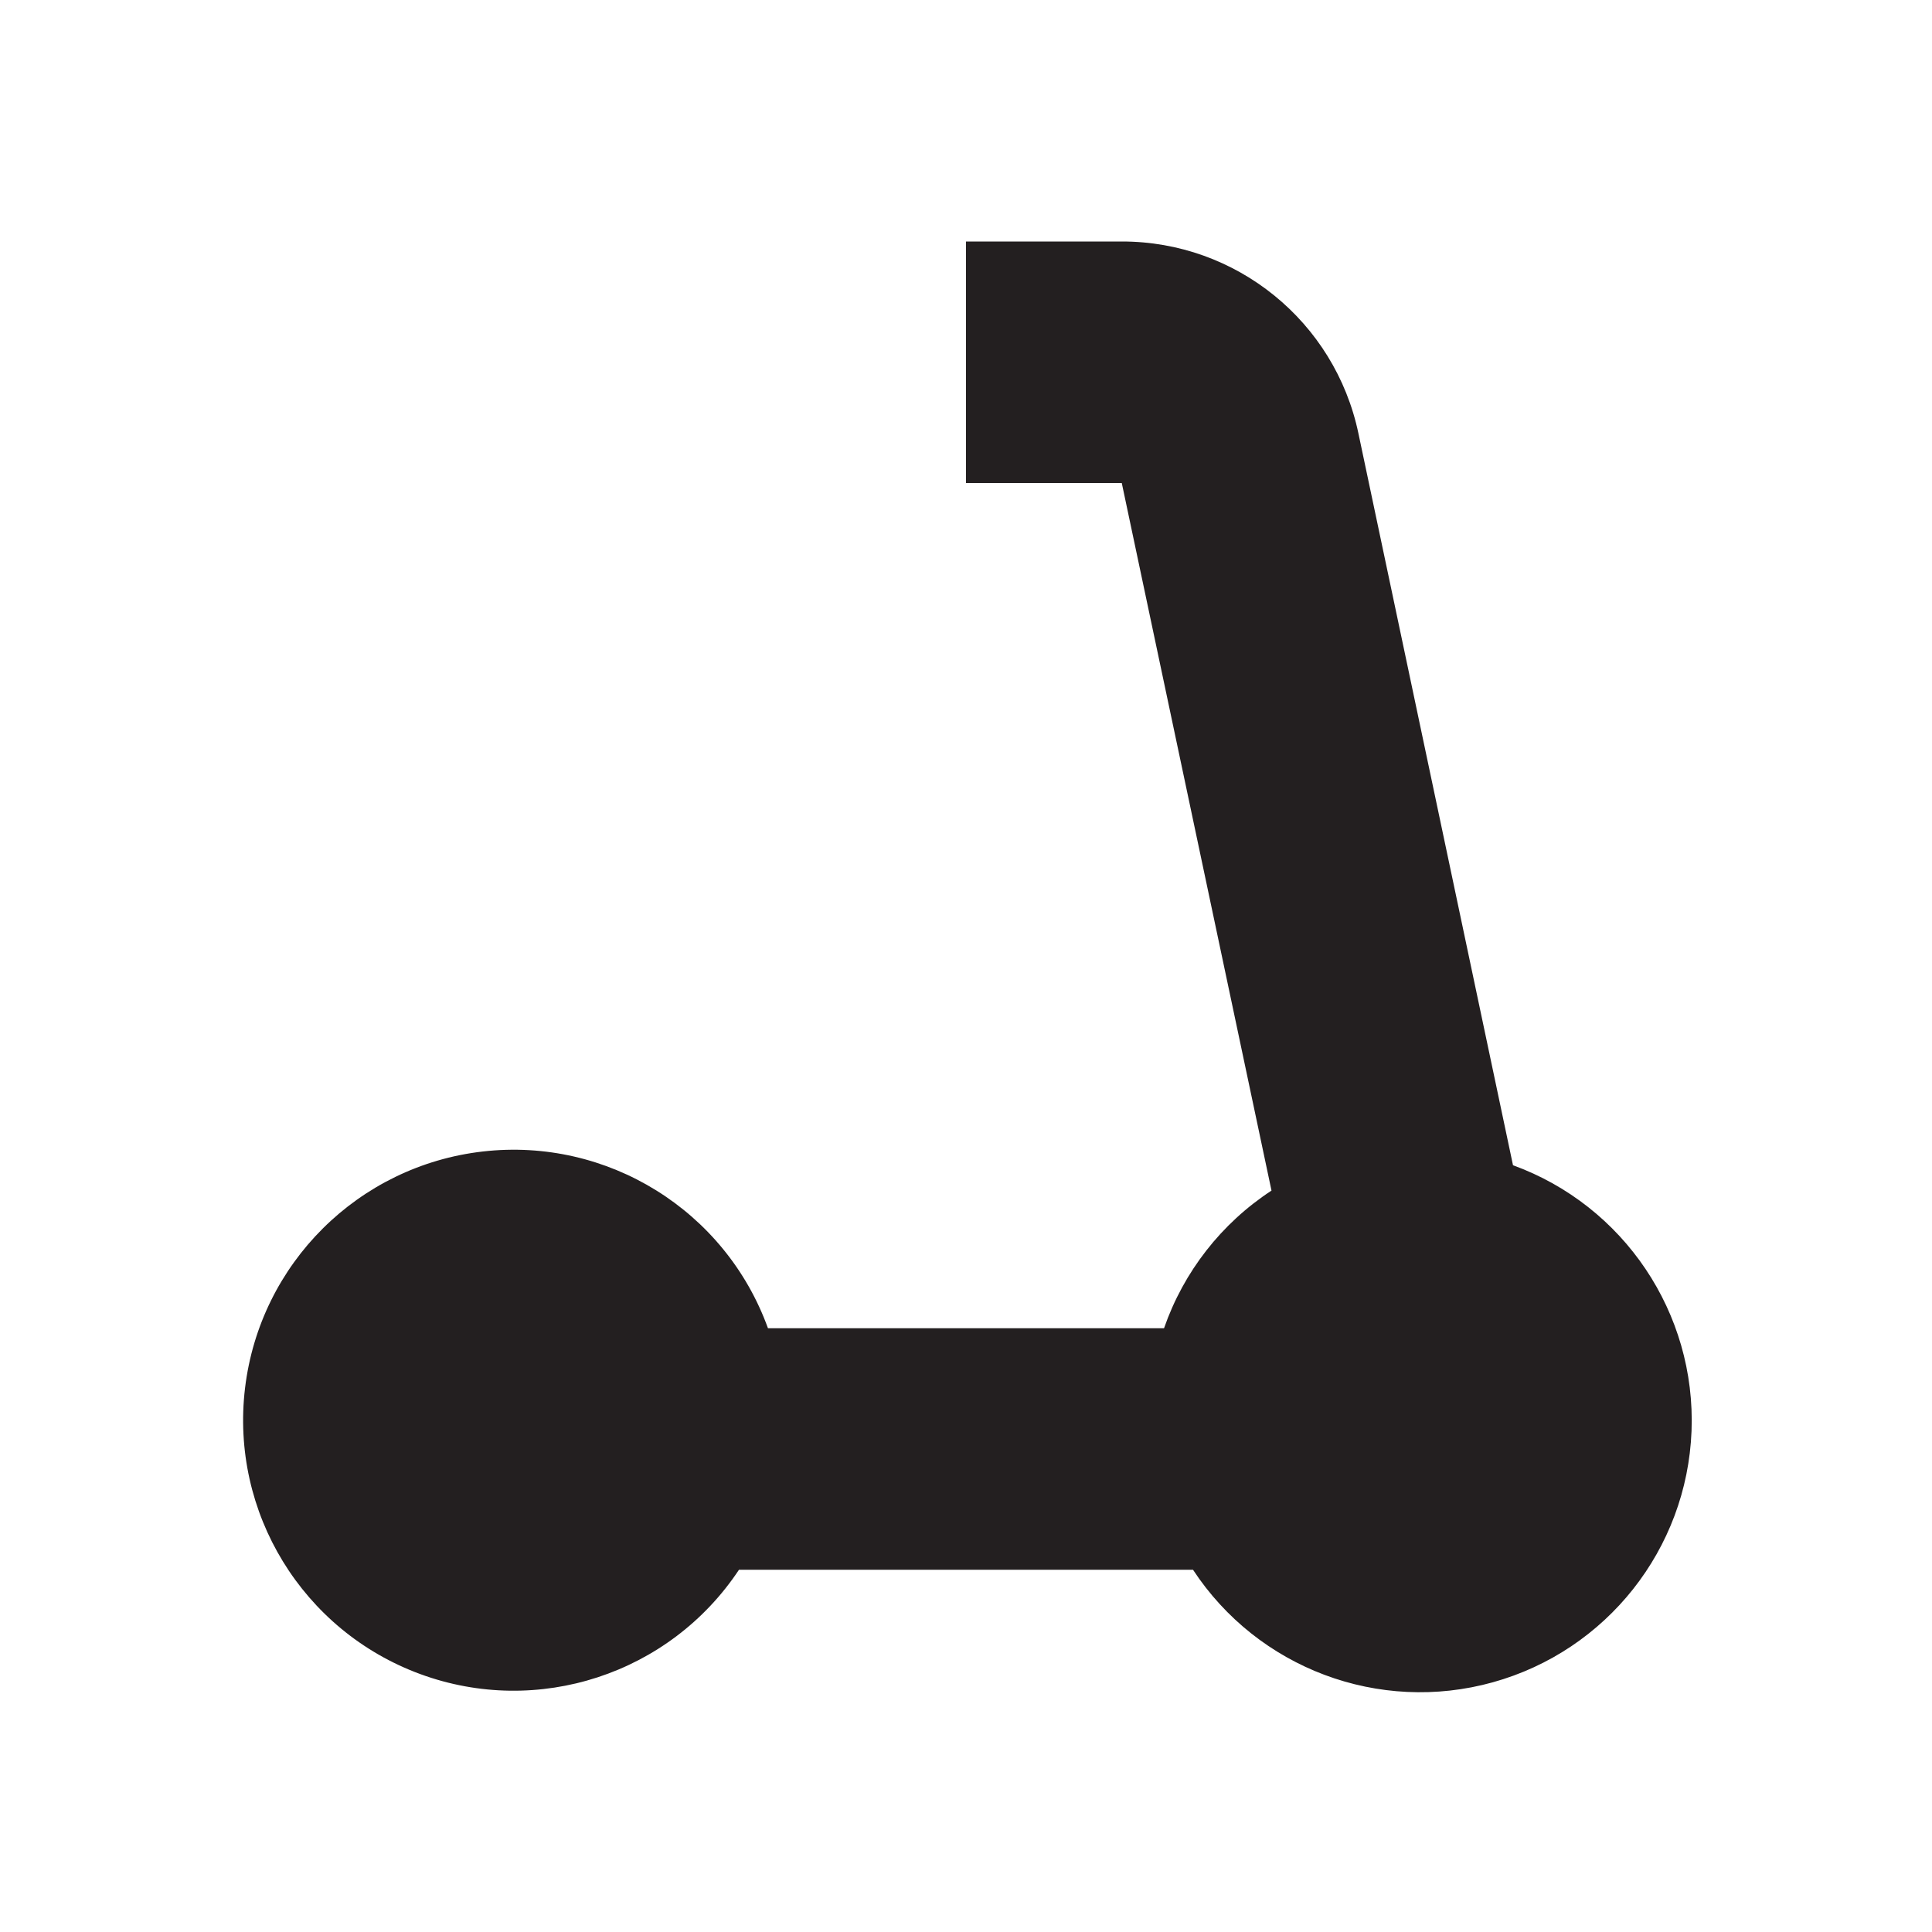
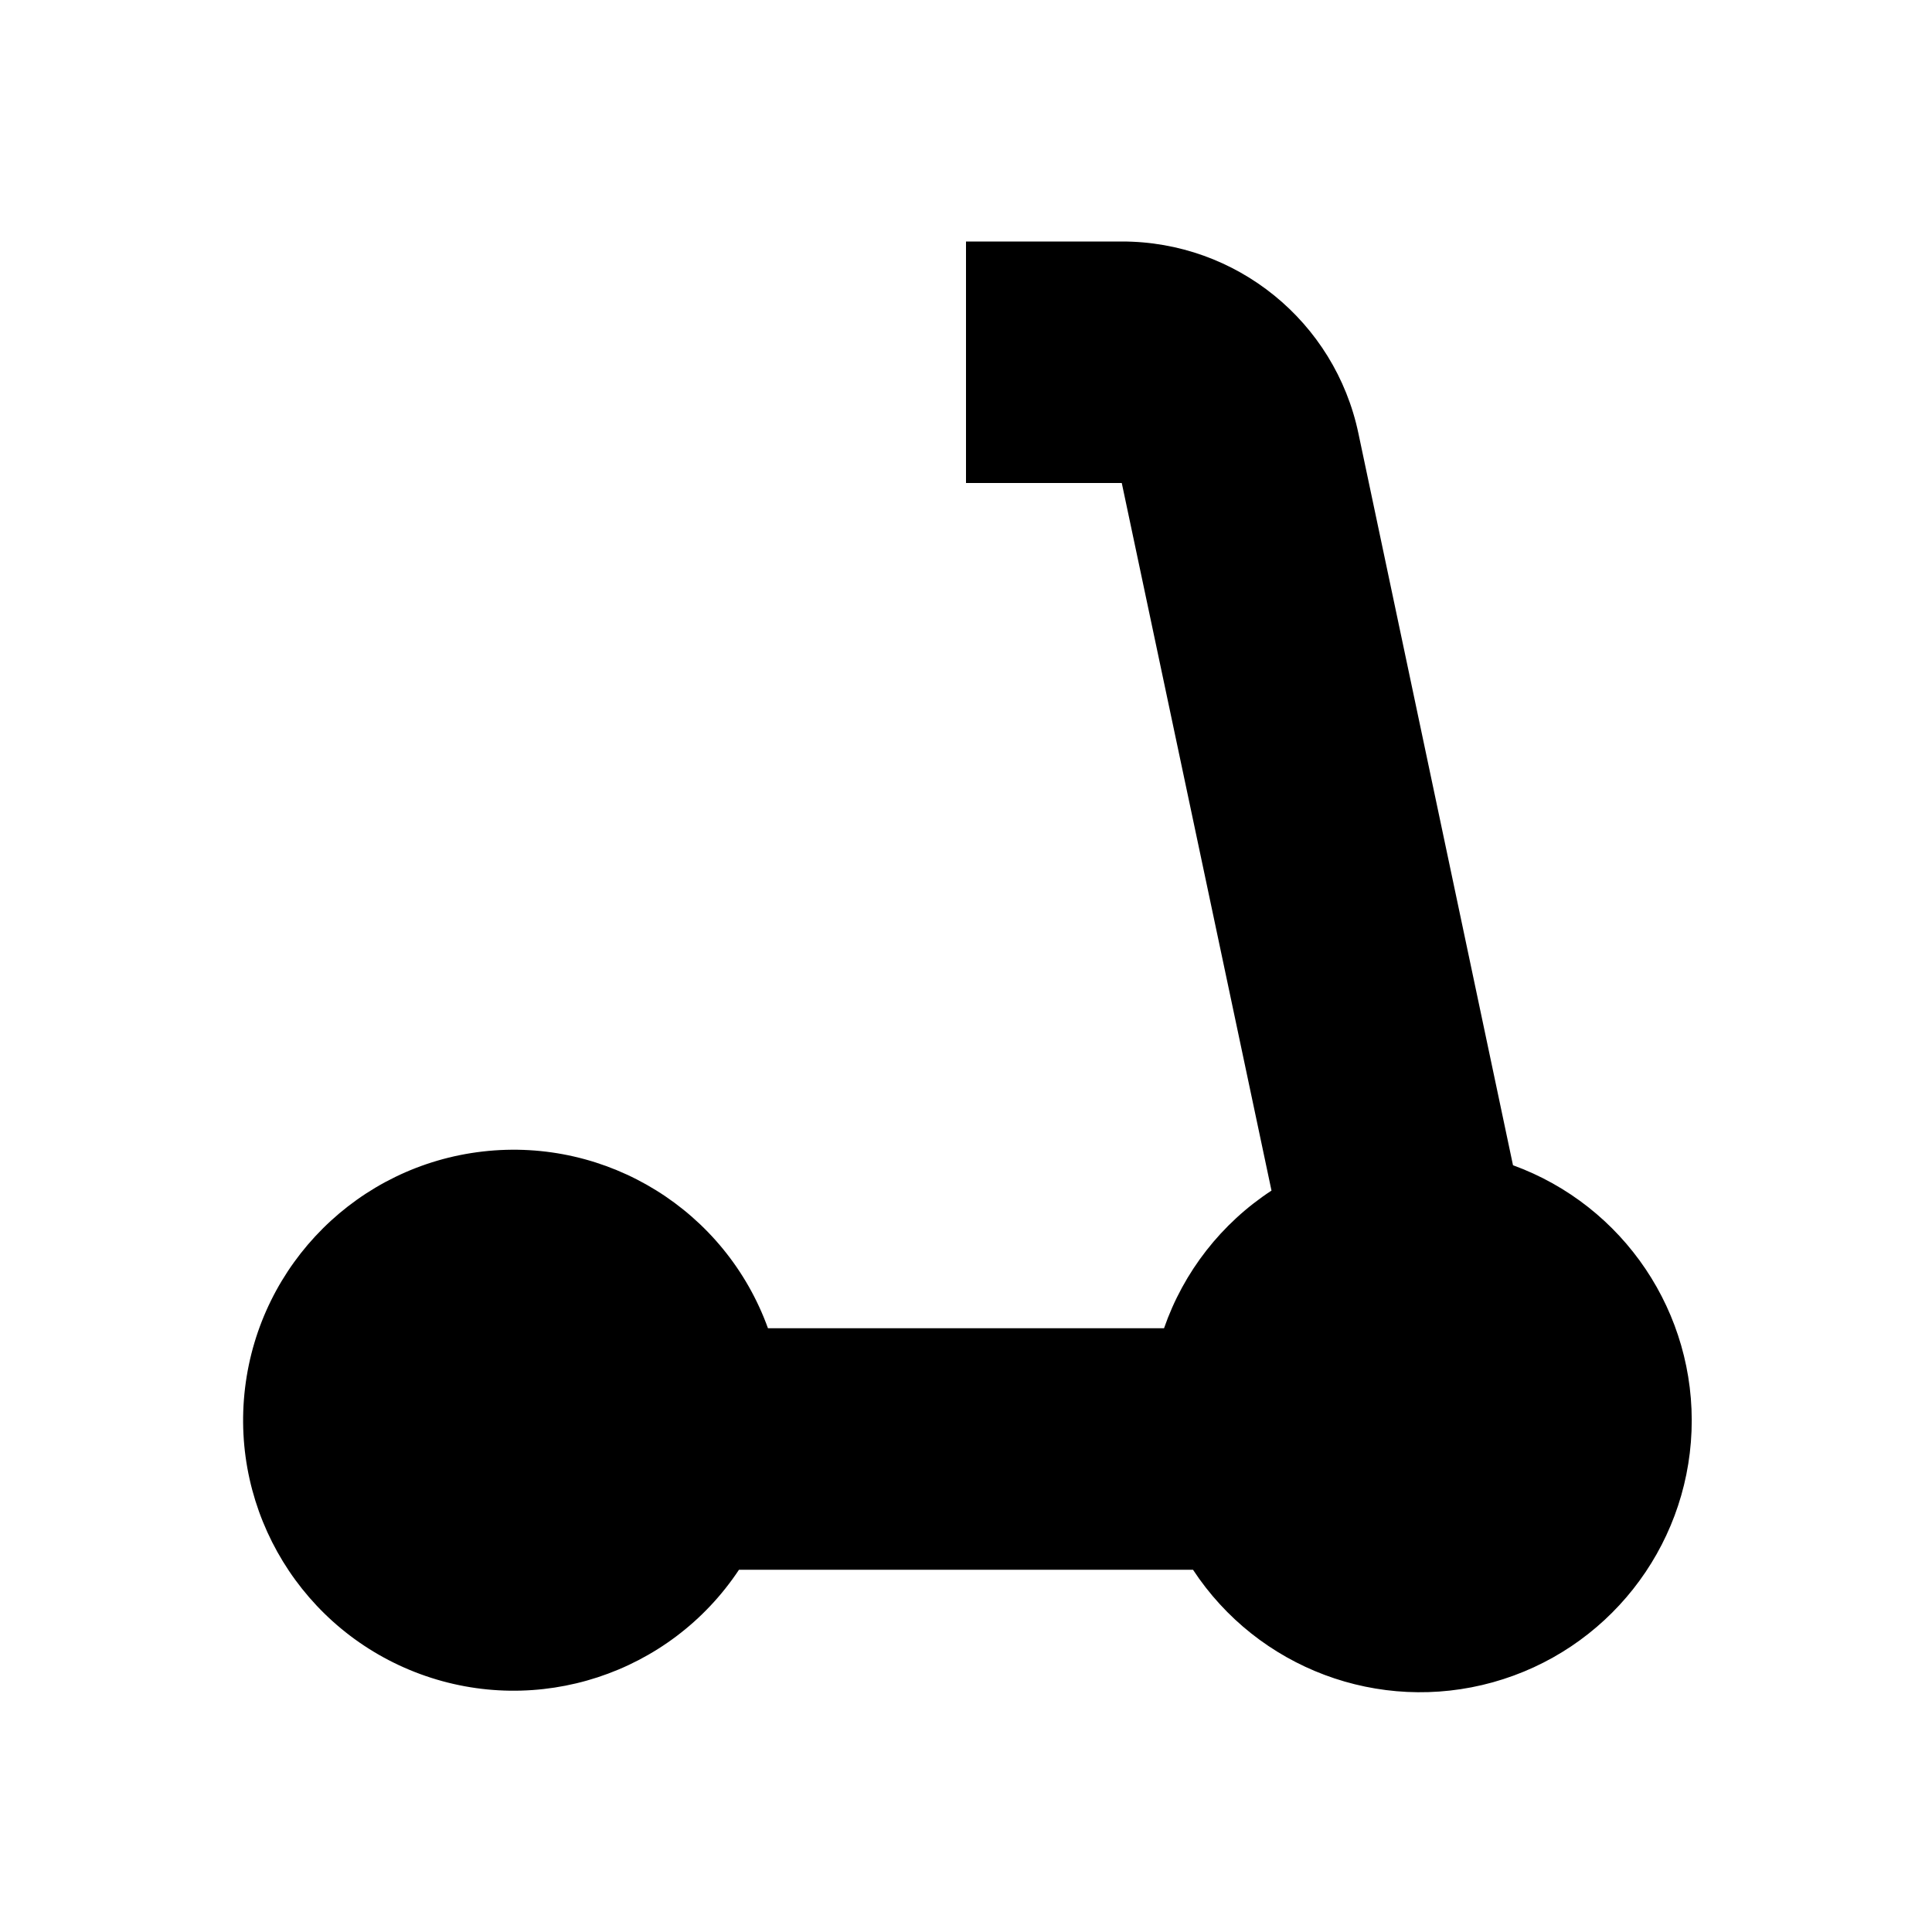
<svg xmlns="http://www.w3.org/2000/svg" width="16" height="16" viewBox="0 0 16 16">
  <rect width="16" height="16" style="fill:none" />
-   <path d="M12.53,9.65,11.25,3.59A2,2,0,0,0,9.29,2H8V4H9.29l1.24,5.86A2.24,2.24,0,0,0,9.64,11H6.36a2.24,2.24,0,1,0-.24,2H9.88a2.25,2.25,0,1,0,2.65-3.35Z" style="fill:#231f20" />
+   <path d="M12.53,9.65,11.25,3.59A2,2,0,0,0,9.29,2H8V4H9.29l1.24,5.86A2.24,2.24,0,0,0,9.64,11H6.36a2.24,2.24,0,1,0-.24,2H9.88a2.25,2.25,0,1,0,2.65-3.35Z" />
</svg>
